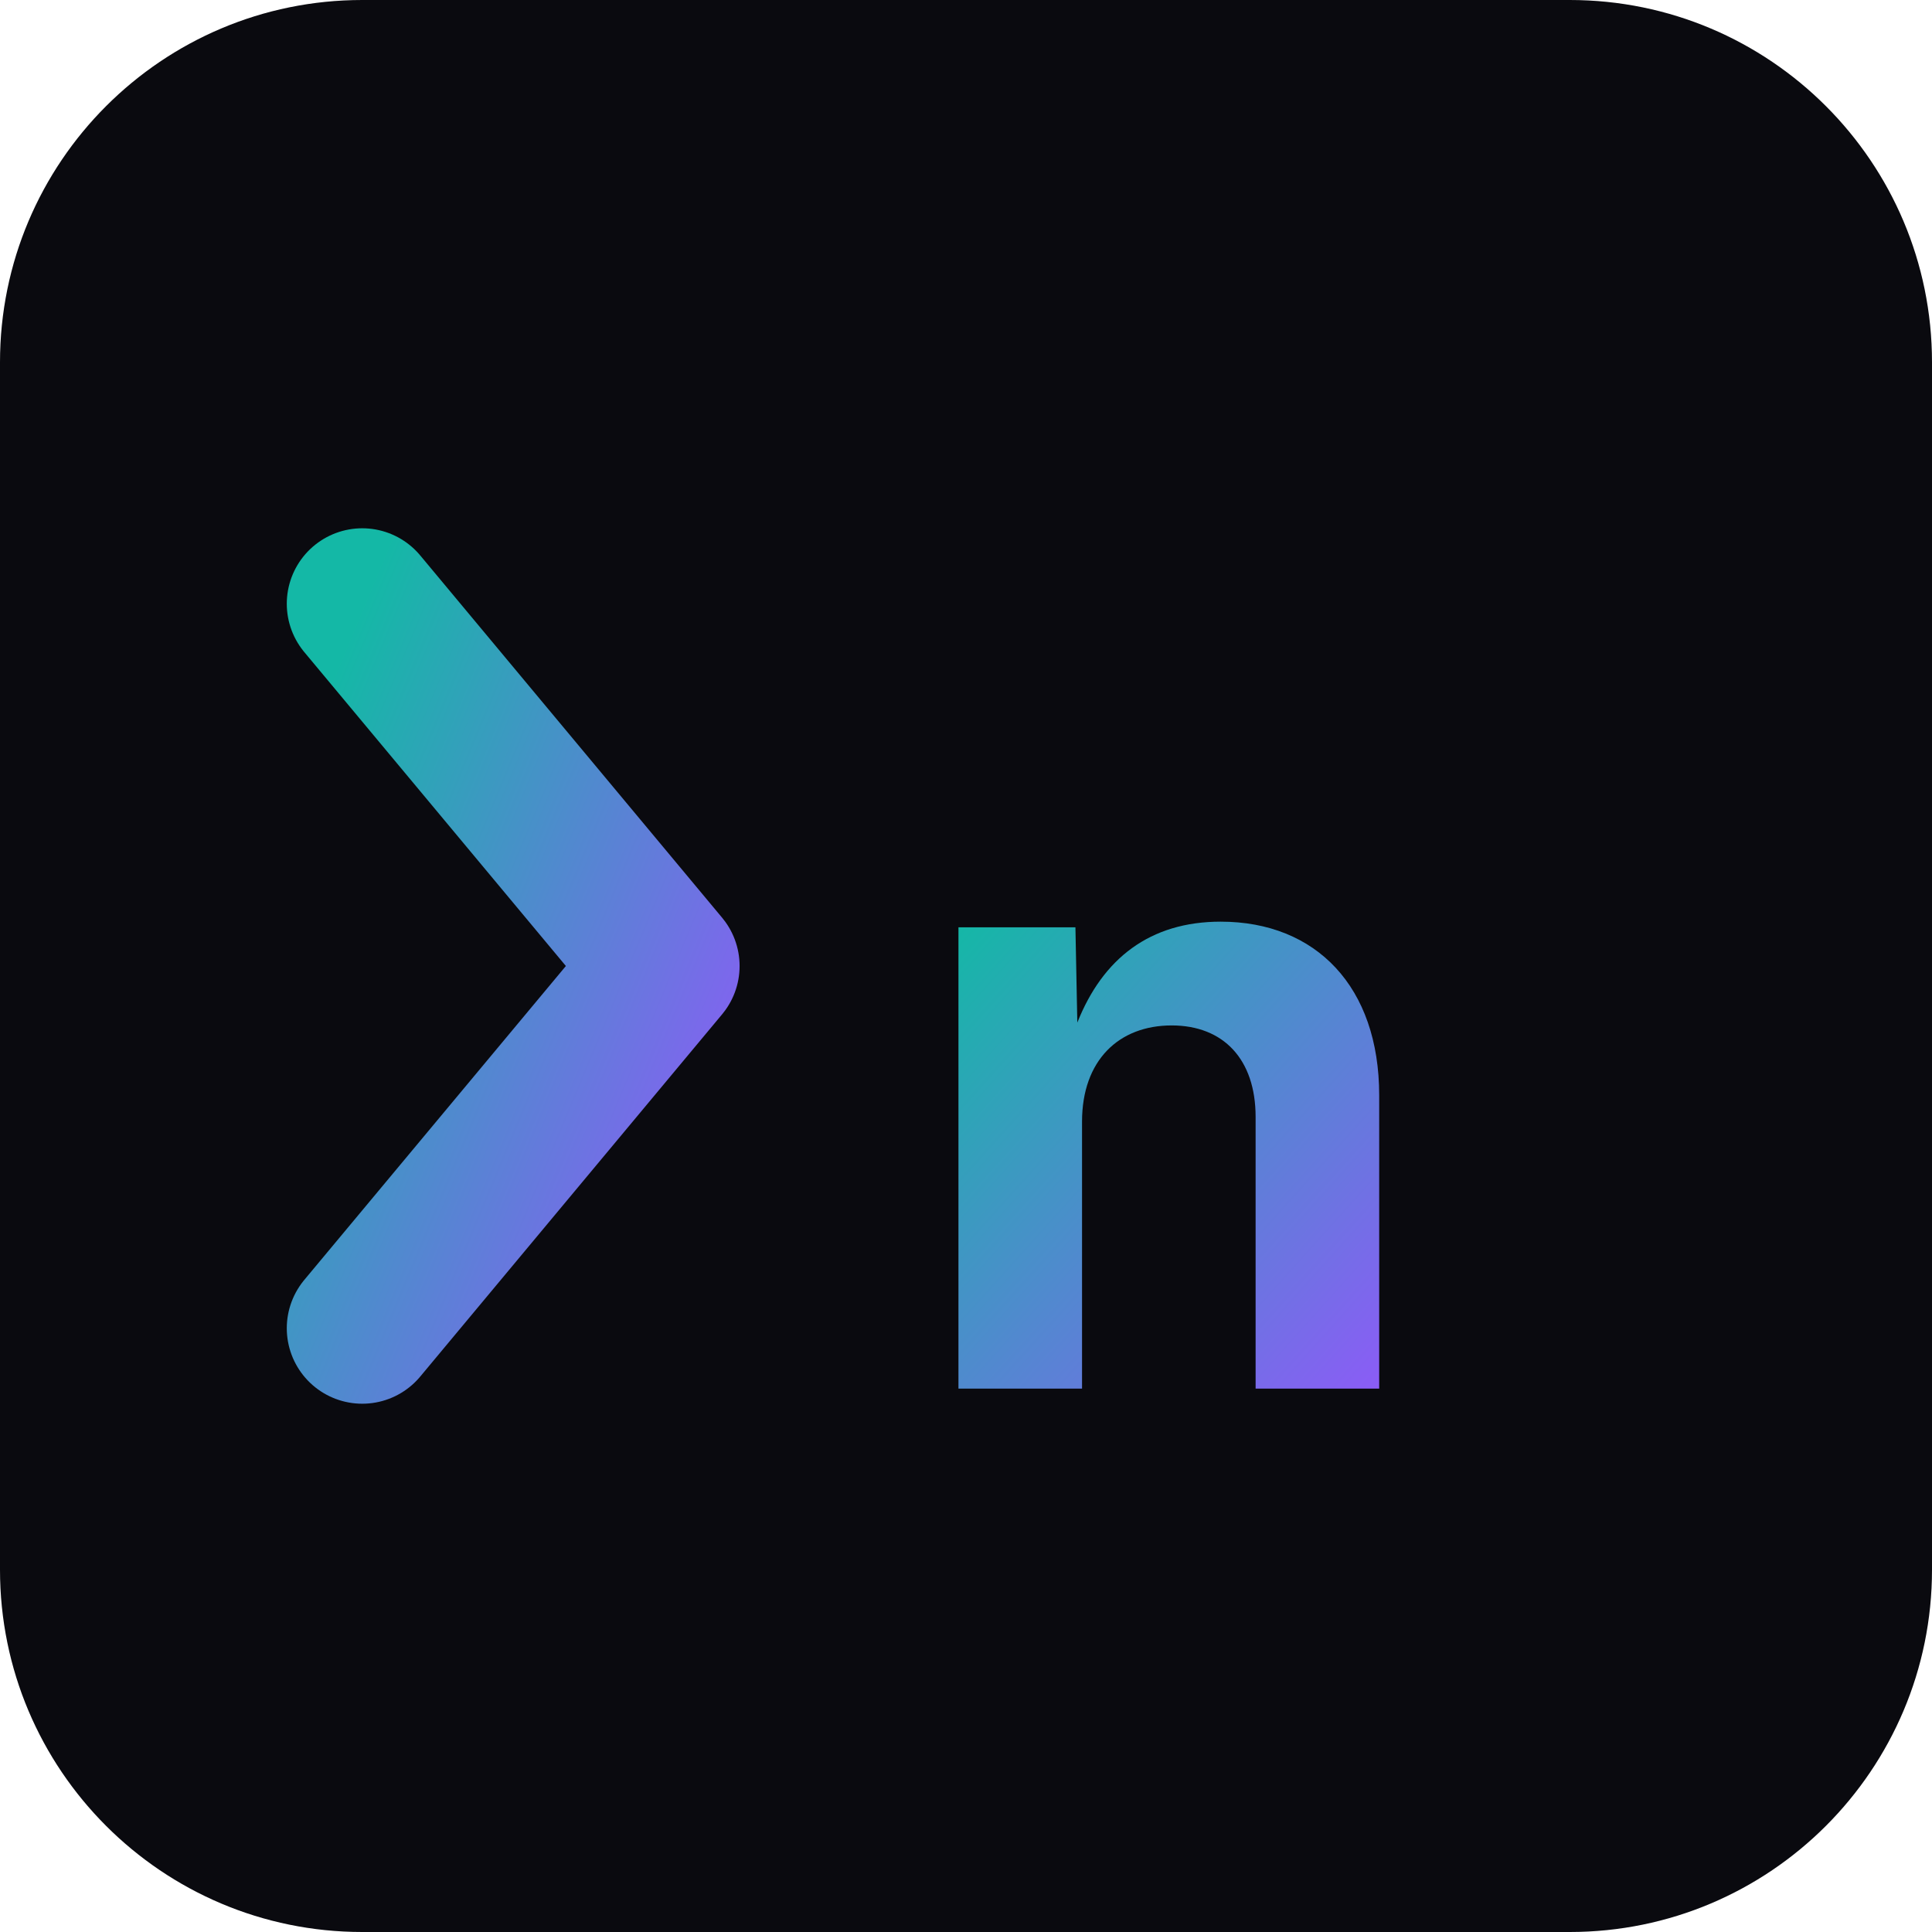
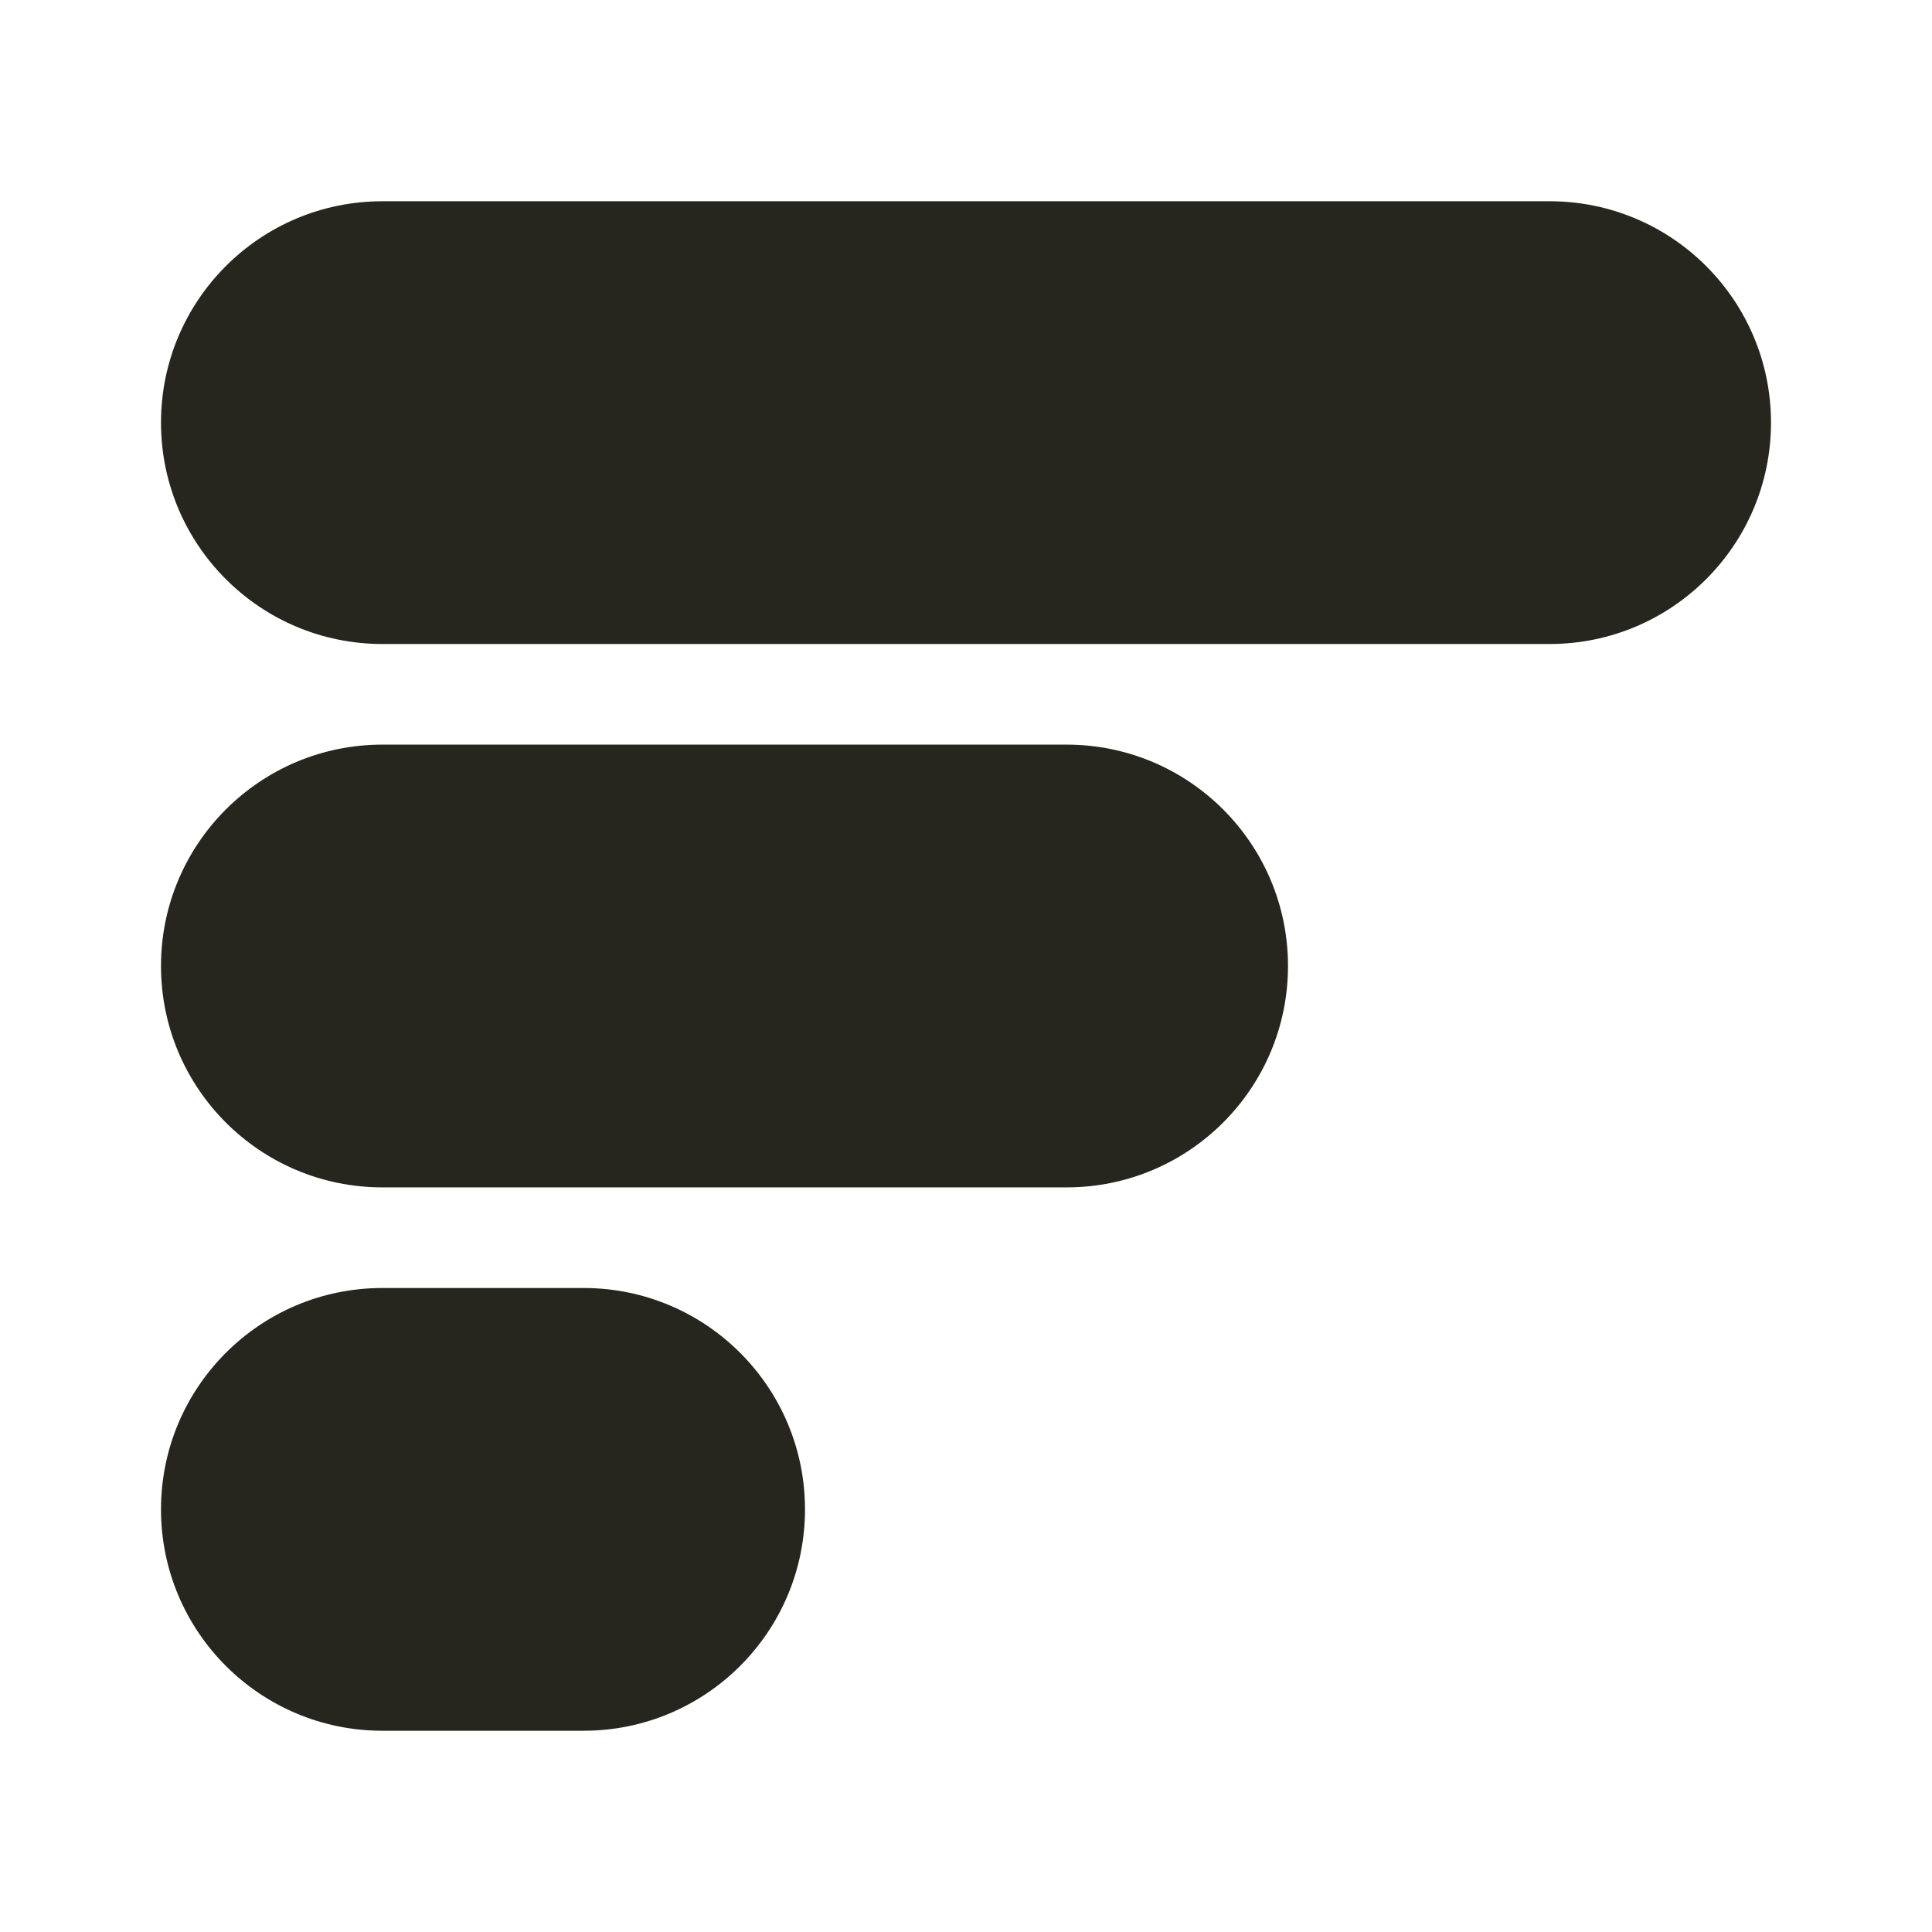
- <svg xmlns="http://www.w3.org/2000/svg" viewBox="0 0 32 32">
-   <defs>
-     <linearGradient id="g" x1="0" y1="0" x2="1" y2="1">
-       <stop offset="0%" stop-color="#14b8a6" />
-       <stop offset="100%" stop-color="#8b5cf6" />
-     </linearGradient>
-   </defs>
-   <rect width="32" height="32" rx="6" fill="#0a0a0f" />
-   <path d="M6 10l5 6-5 6" stroke="url(#g)" stroke-width="2.5" stroke-linecap="round" stroke-linejoin="round" fill="none" />
-   <text x="15" y="23" font-family="Inter,sans-serif" font-weight="700" font-size="14" fill="url(#g)">n</text>
+ <svg xmlns="http://www.w3.org/2000/svg" viewBox="0 0 24 24" fill="#26251e">
+   <rect x="2" y="2.5" width="20" height="5.5" rx="2.75" />
+   <rect x="2" y="9.25" width="14" height="5.5" rx="2.75" />
+   <rect x="2" y="16" width="8" height="5.5" rx="2.75" />
</svg>
